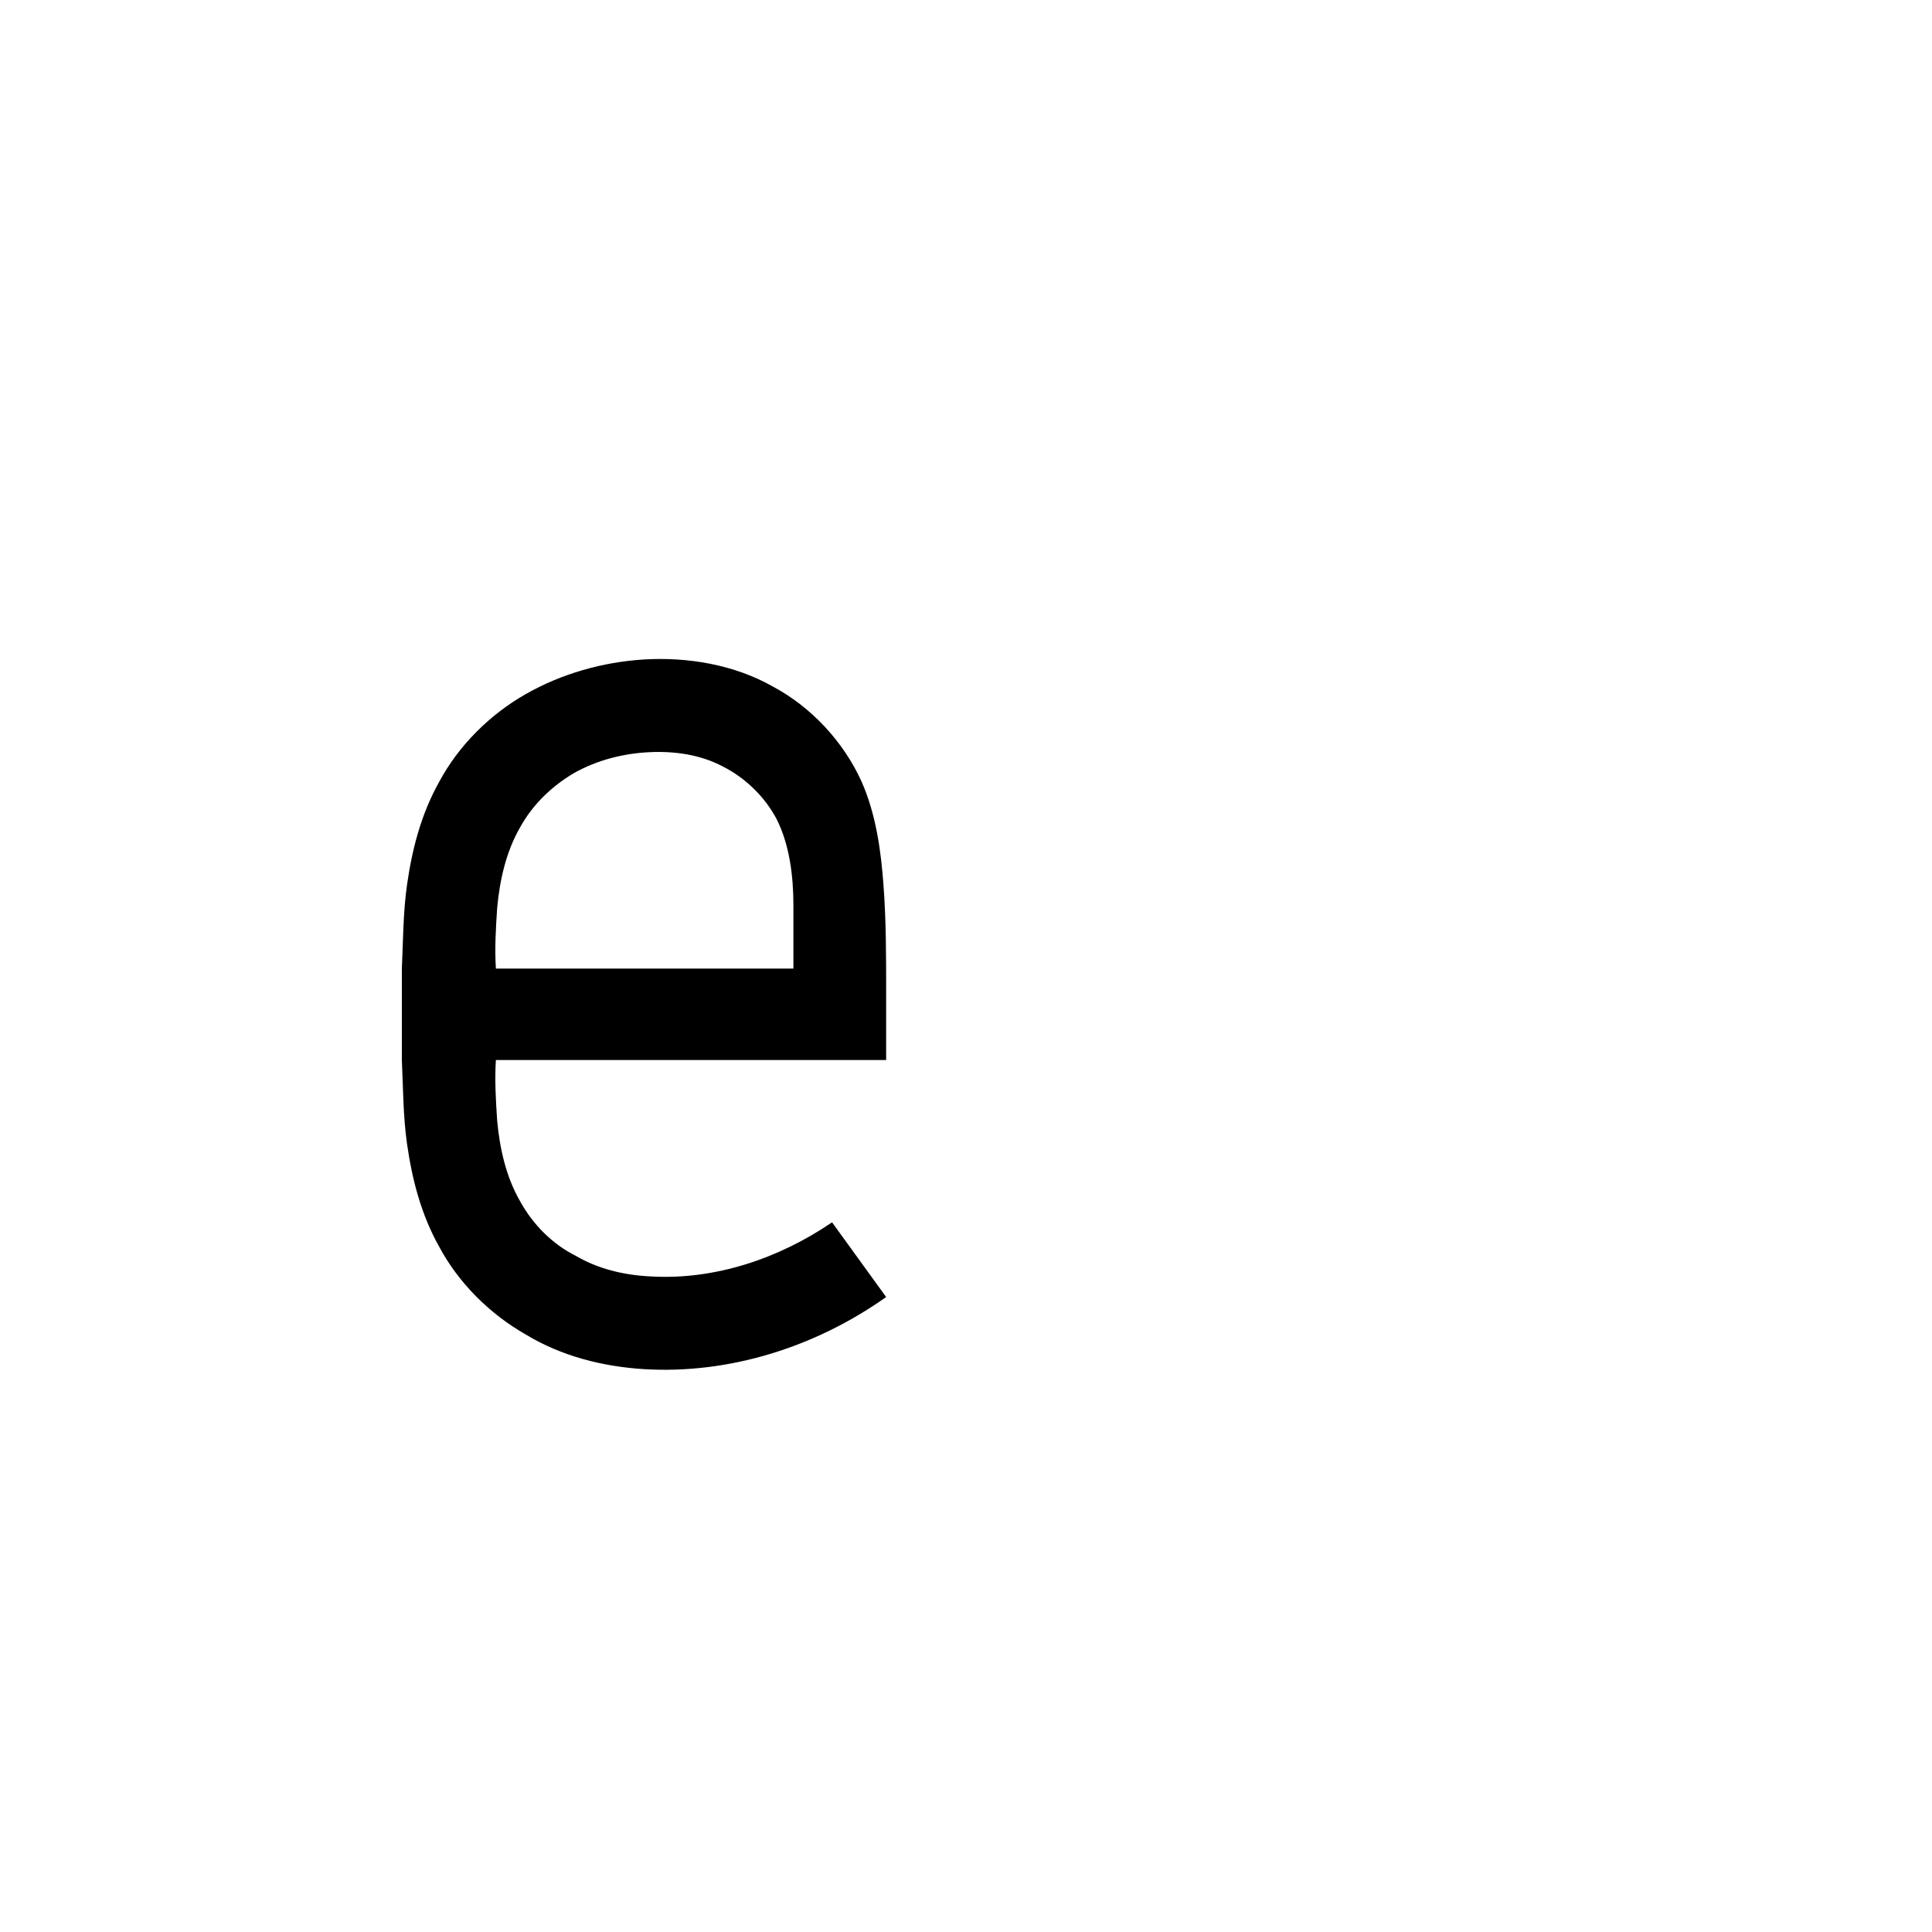
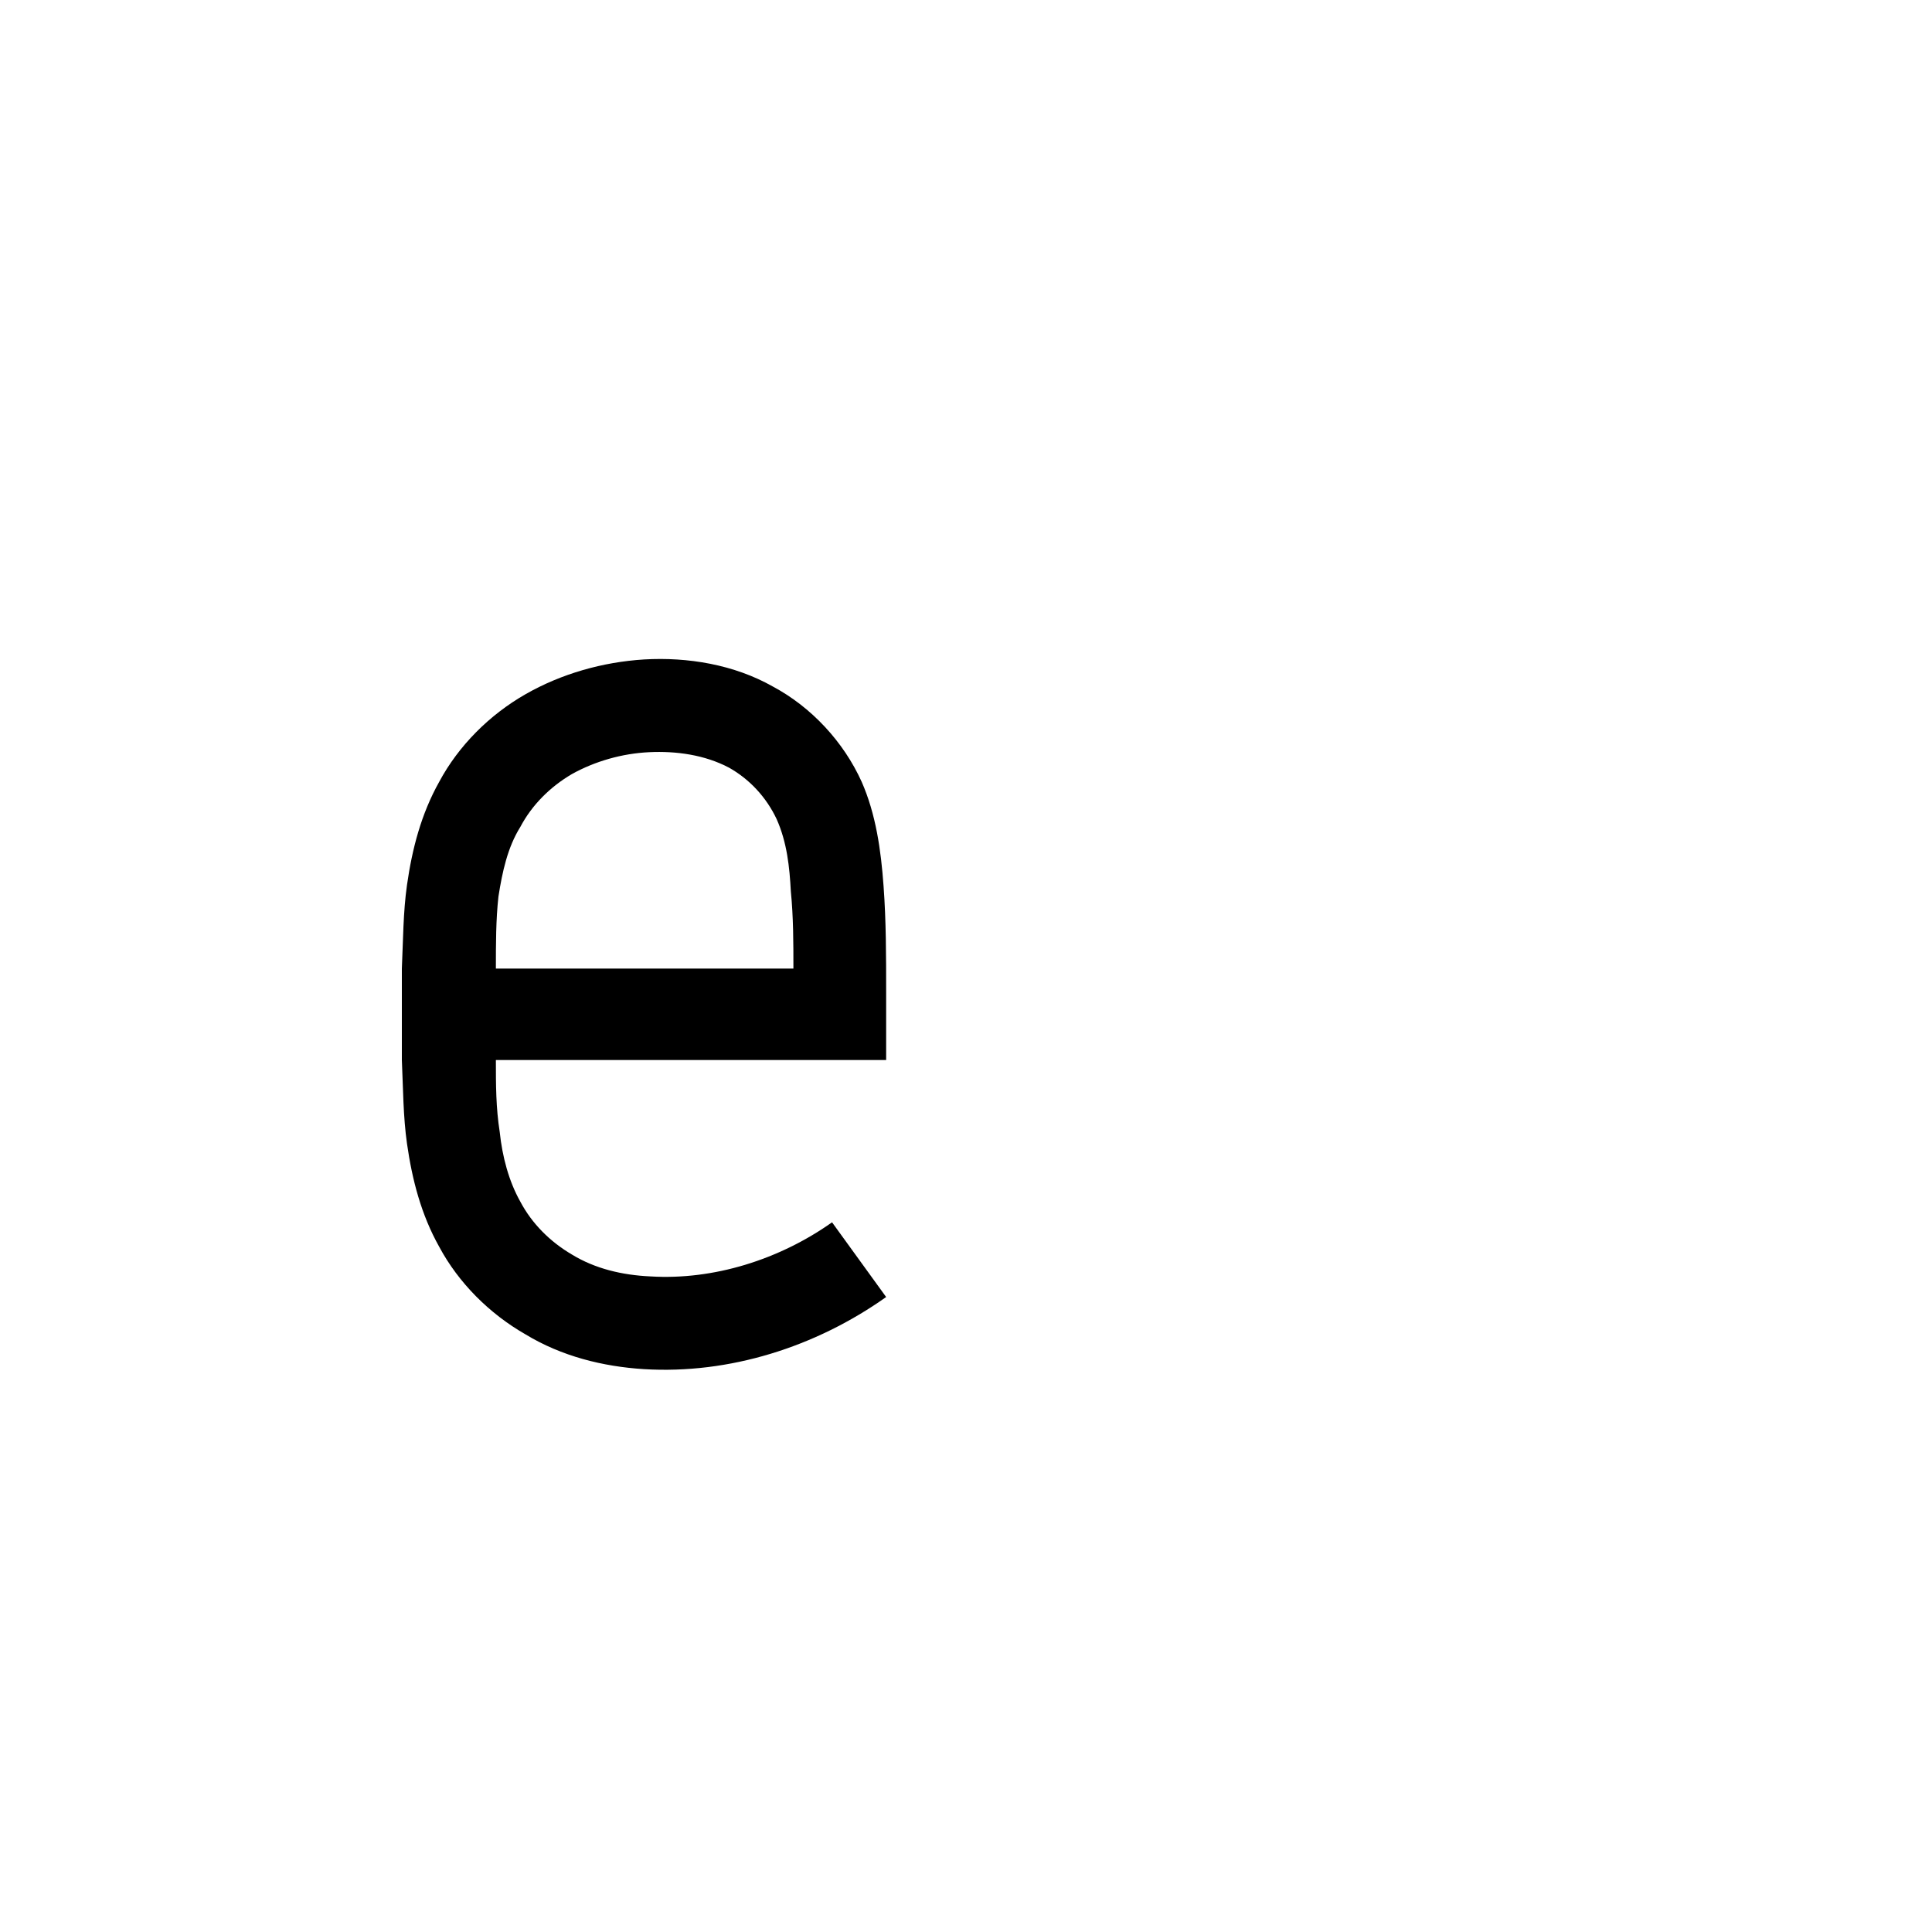
<svg xmlns="http://www.w3.org/2000/svg" viewBox="-0.25 -1.05 1.5 1.5">
-   <path d="M 0.25 0.013 C 0.218 0.011  0.186 0.003  0.158 -0.014 C 0.13 -0.03  0.106 -0.054  0.091 -0.082 C 0.077 -0.107  0.07 -0.134  0.066 -0.162 C 0.063 -0.183  0.063 -0.205  0.062 -0.227 L 0.062 -0.227 L 0.062 -0.246 L 0.062 -0.279 L 0.062 -0.298 L 0.062 -0.298 C 0.063 -0.32  0.063 -0.342  0.066 -0.363 C 0.07 -0.391  0.077 -0.418  0.091 -0.443 C 0.106 -0.471  0.13 -0.495  0.158 -0.511 C 0.186 -0.527  0.218 -0.536  0.25 -0.538 C 0.284 -0.54  0.32 -0.534  0.35 -0.517 C 0.38 -0.501  0.405 -0.474  0.419 -0.443 C 0.43 -0.418  0.434 -0.39  0.436 -0.362 C 0.438 -0.335  0.438 -0.307  0.438 -0.28 C 0.438 -0.279  0.438 -0.279  0.438 -0.279 L 0.438 -0.263 L 0.438 -0.227 L 0.135 -0.227 C 0.134 -0.211  0.135 -0.195  0.136 -0.18 C 0.138 -0.158  0.143 -0.136  0.154 -0.117 C 0.164 -0.099  0.179 -0.084  0.197 -0.075 C 0.214 -0.065  0.234 -0.06  0.255 -0.059 C 0.305 -0.056  0.355 -0.073  0.396 -0.101 L 0.438 -0.043 C 0.383 -0.004  0.316 0.017  0.25 0.013 Z M 0.135 -0.298 L 0.366 -0.298 C 0.366 -0.315  0.366 -0.331  0.366 -0.347 C 0.366 -0.37  0.363 -0.394  0.353 -0.414 C 0.344 -0.431  0.329 -0.446  0.311 -0.455 C 0.294 -0.464  0.274 -0.467  0.254 -0.466 C 0.234 -0.465  0.214 -0.46  0.196 -0.45 C 0.179 -0.44  0.164 -0.426  0.154 -0.408 C 0.143 -0.389  0.138 -0.367  0.136 -0.345 C 0.135 -0.33  0.134 -0.314  0.135 -0.298 Z" fill="black" />
+   <path d="M 0.25 0.013 C 0.218 0.011  0.186 0.003  0.158 -0.014 C 0.13 -0.03  0.106 -0.054  0.091 -0.082 C 0.077 -0.107  0.07 -0.134  0.066 -0.162 C 0.063 -0.183  0.063 -0.205  0.062 -0.227 L 0.062 -0.227 L 0.062 -0.246 L 0.062 -0.279 L 0.062 -0.298 L 0.062 -0.298 C 0.063 -0.32  0.063 -0.342  0.066 -0.363 C 0.07 -0.391  0.077 -0.418  0.091 -0.443 C 0.106 -0.471  0.13 -0.495  0.158 -0.511 C 0.186 -0.527  0.218 -0.536  0.25 -0.538 C 0.284 -0.54  0.32 -0.534  0.35 -0.517 C 0.38 -0.501  0.405 -0.474  0.419 -0.443 C 0.43 -0.418  0.434 -0.39  0.436 -0.362 C 0.438 -0.335  0.438 -0.307  0.438 -0.28 C 0.438 -0.279  0.438 -0.279  0.438 -0.279 L 0.438 -0.263 L 0.438 -0.227 L 0.135 -0.227 C 0.135 -0.208  0.135 -0.19  0.138 -0.171 C 0.14 -0.152  0.145 -0.133  0.154 -0.117 C 0.163 -0.1  0.177 -0.086  0.194 -0.076 C 0.212 -0.065  0.233 -0.06  0.255 -0.059 C 0.304 -0.056  0.355 -0.072  0.396 -0.101 L 0.438 -0.043 C 0.383 -0.004  0.316 0.017  0.25 0.013 Z M 0.135 -0.298 L 0.366 -0.298 C 0.366 -0.318  0.366 -0.338  0.364 -0.358 C 0.363 -0.377  0.361 -0.396  0.353 -0.414 C 0.345 -0.431  0.332 -0.445  0.316 -0.454 C 0.297 -0.464  0.275 -0.467  0.254 -0.466 C 0.233 -0.465  0.212 -0.459  0.194 -0.449 C 0.177 -0.439  0.163 -0.425  0.154 -0.408 C 0.144 -0.392  0.14 -0.373  0.137 -0.354 C 0.135 -0.336  0.135 -0.317  0.135 -0.298 Z" fill="black" />
</svg>
